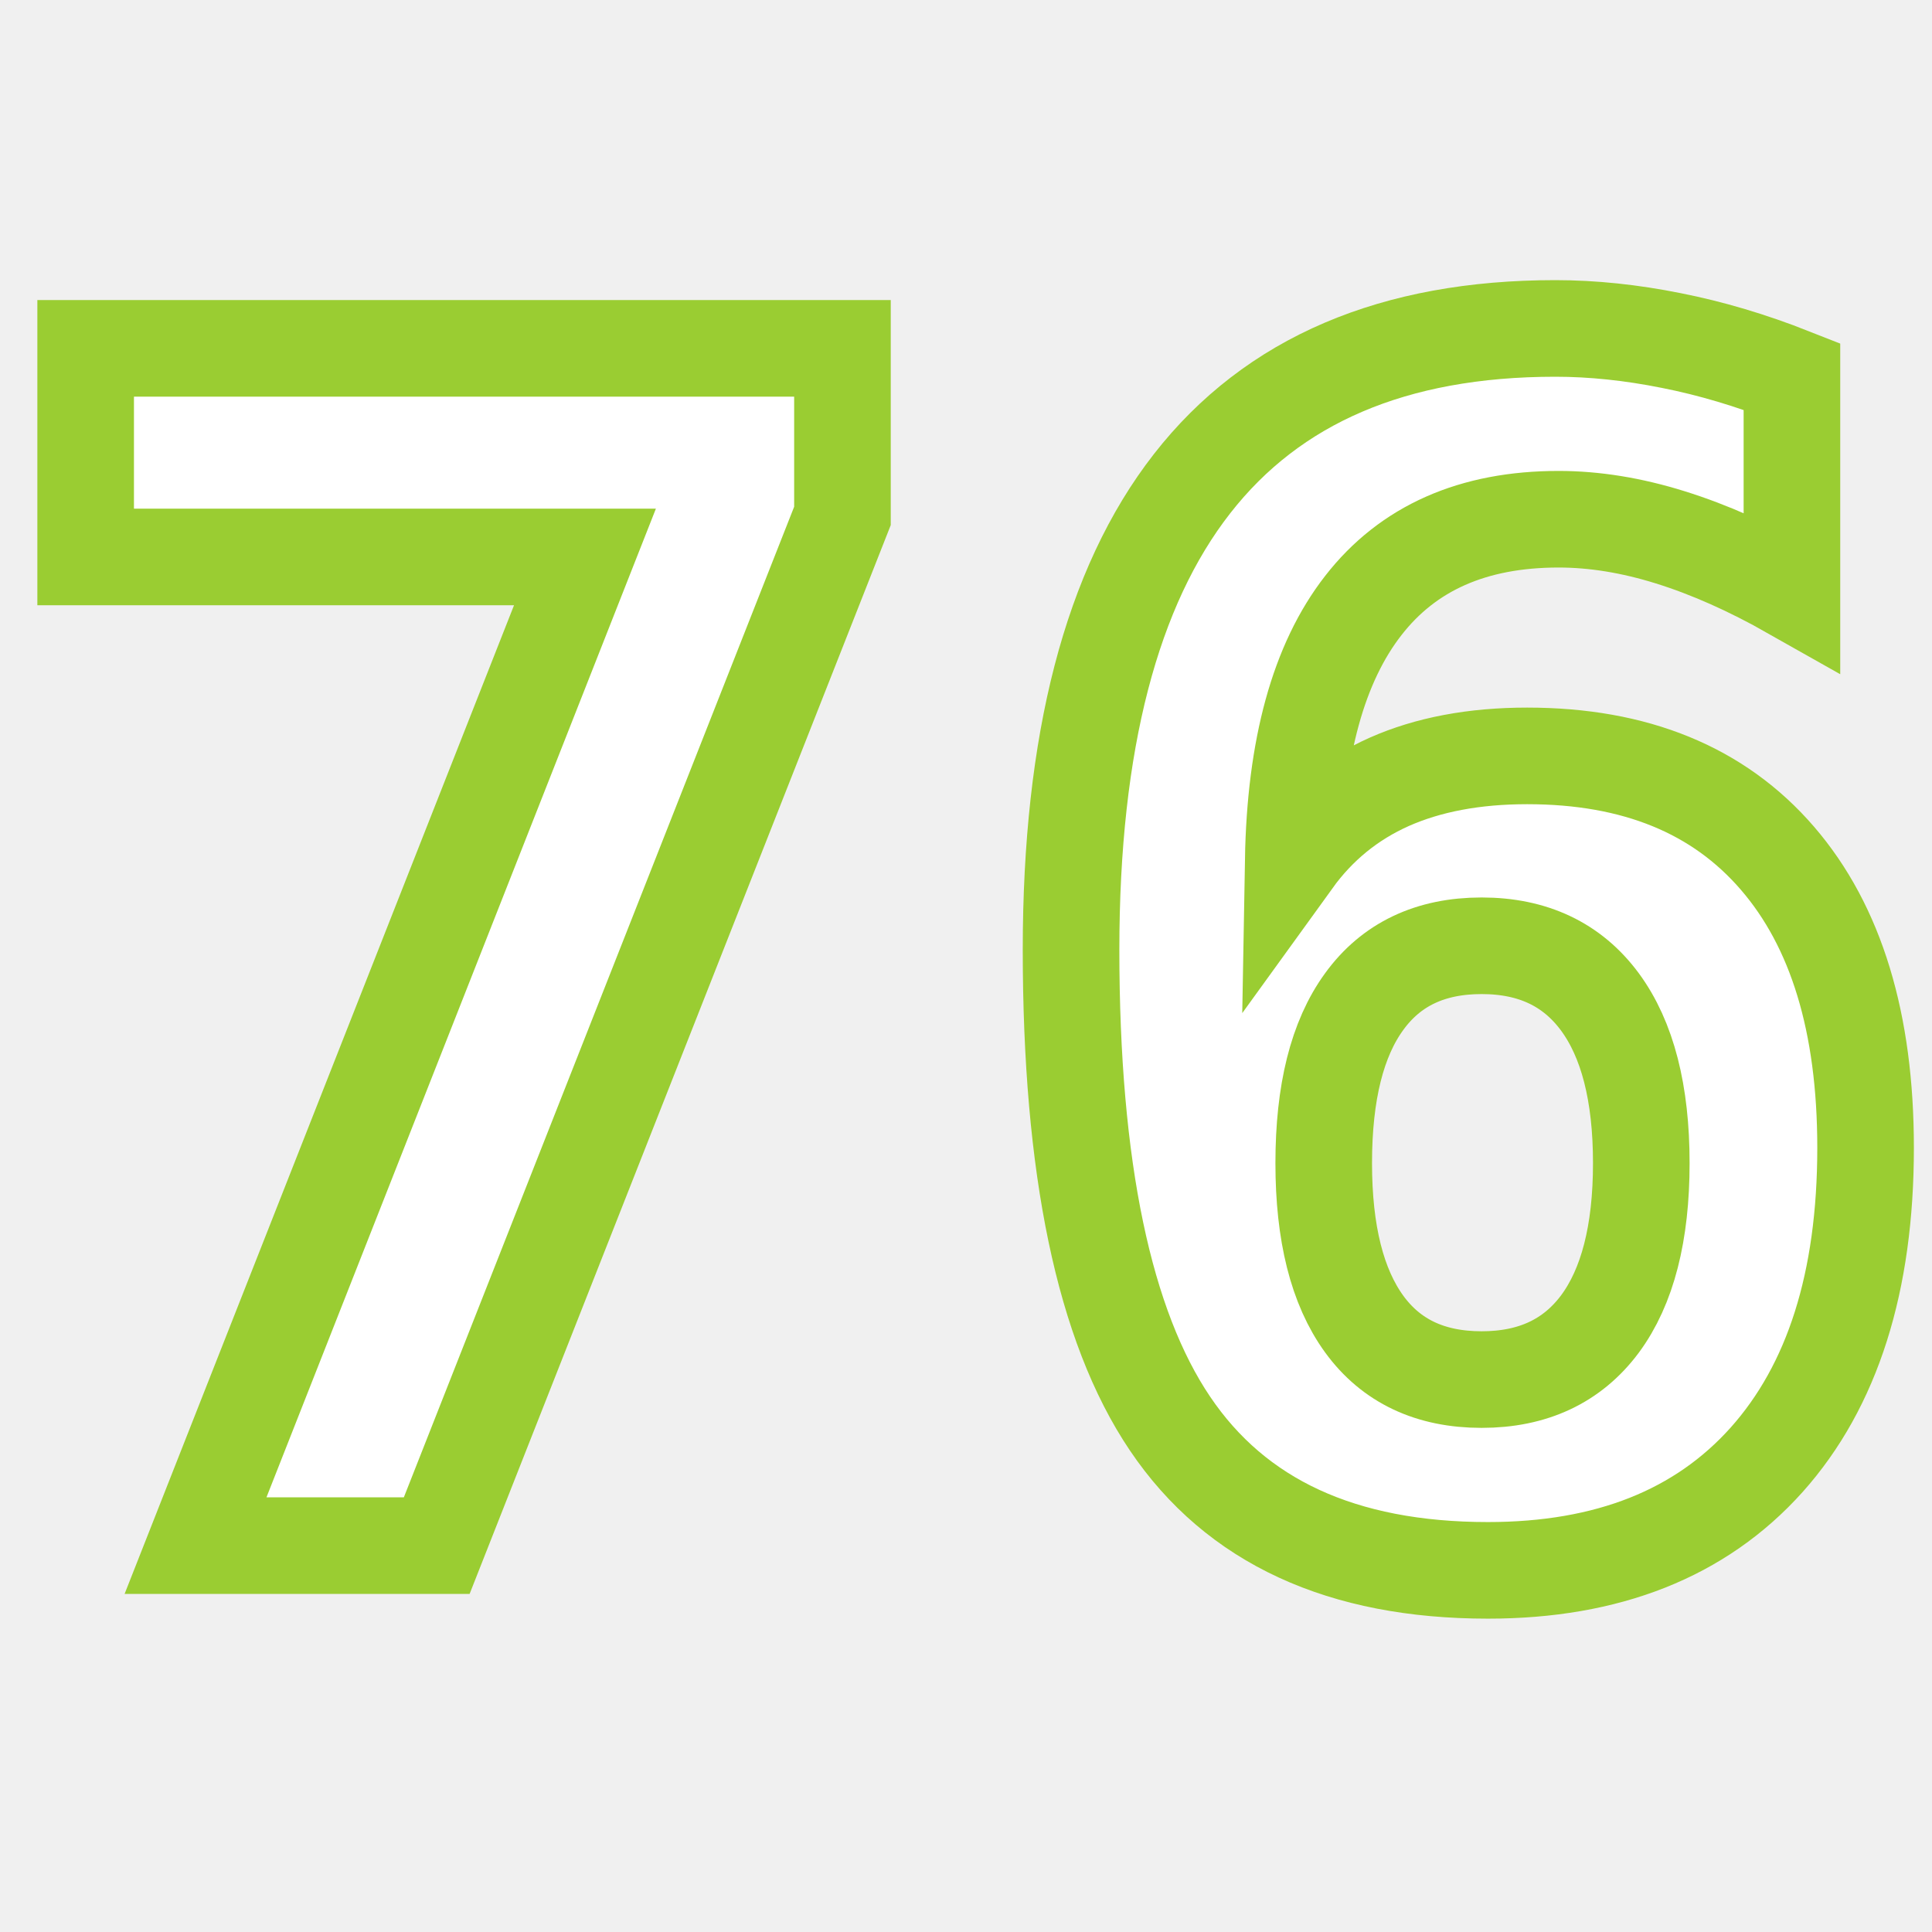
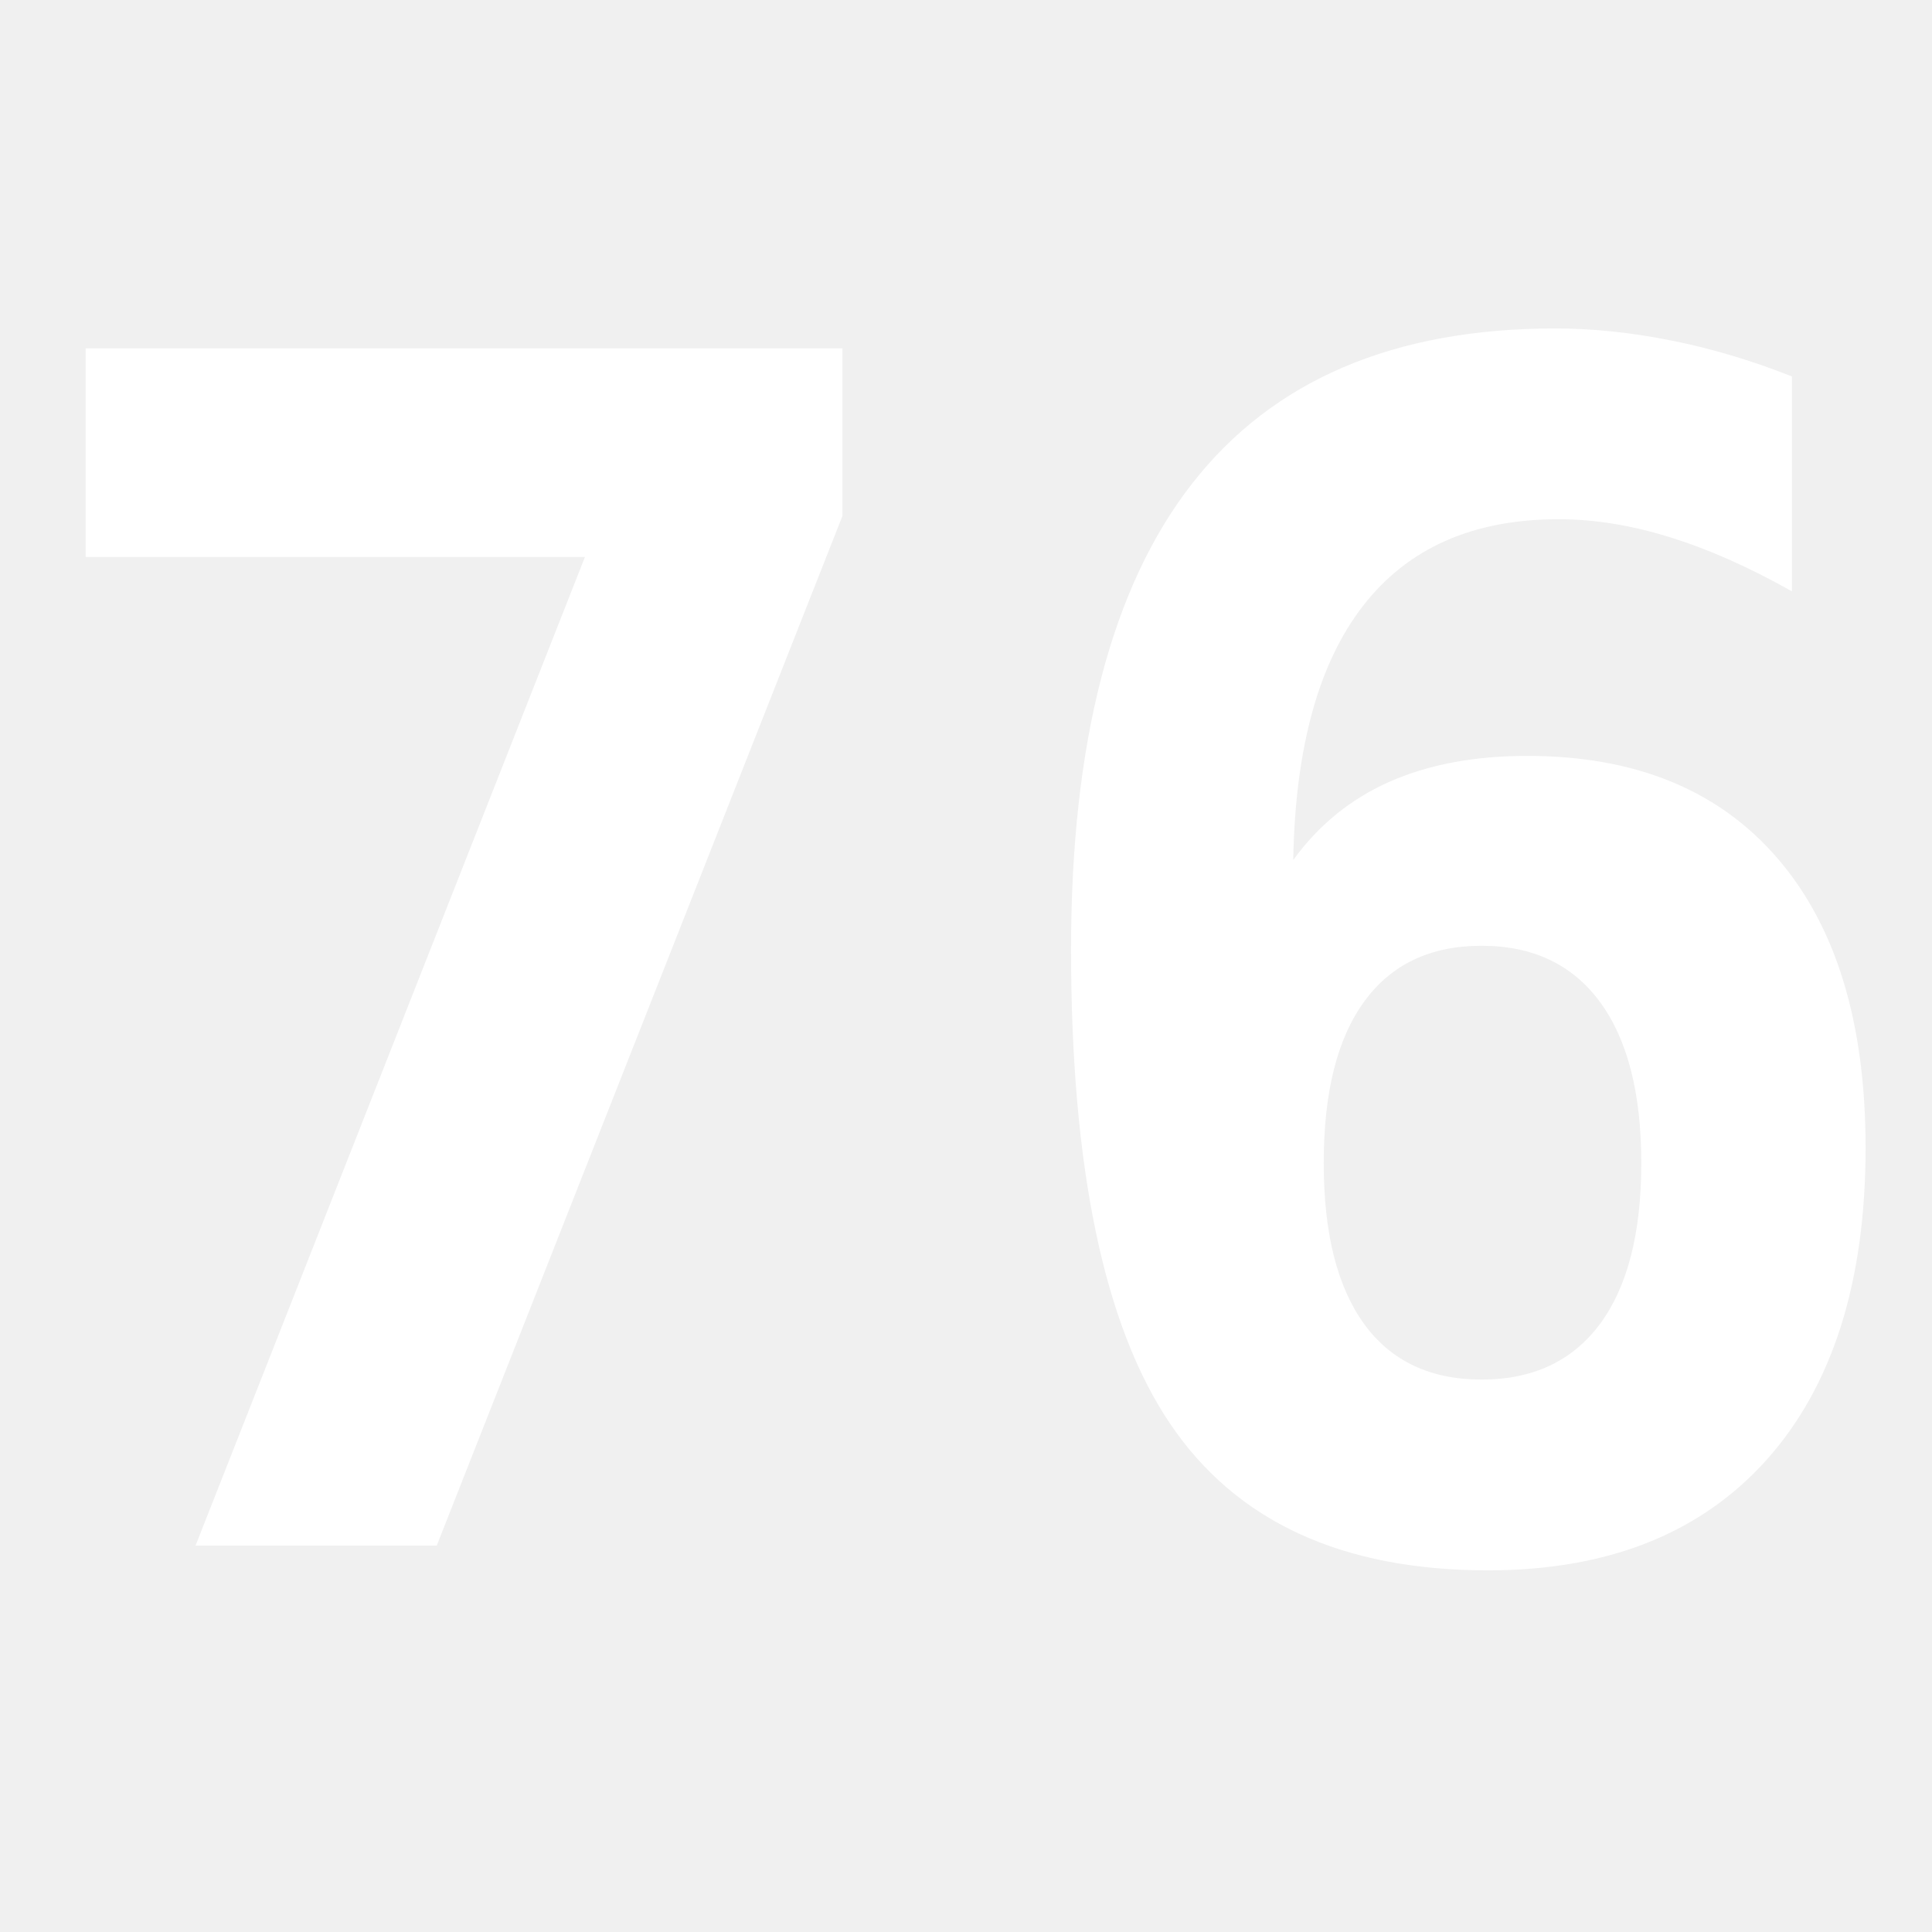
- <svg xmlns="http://www.w3.org/2000/svg" version="1.1" id="Layer_1" x="0px" y="0px" width="50px" height="50px" viewBox="0 0 100 100" xml:space="preserve">
-   <text x="50" y="80" fill="white" stroke="yellowgreen" stroke-width="5px" font-size="85px" text-anchor="middle" font-weight="bold" font-family="monospace">76</text>
+ <svg xmlns="http://www.w3.org/2000/svg" version="1.1" id="Layer_1" x="0px" y="0px" width="50px" height="50px" viewBox="-50 -80 100 100" xml:space="preserve">
+   <text x="0" y="0" fill="white" stroke="yellowgreen" stroke-width="0px" font-size="85px" text-anchor="middle" font-weight="bold" font-family="monospace" transform="scale(1,1)">76</text>
</svg>
